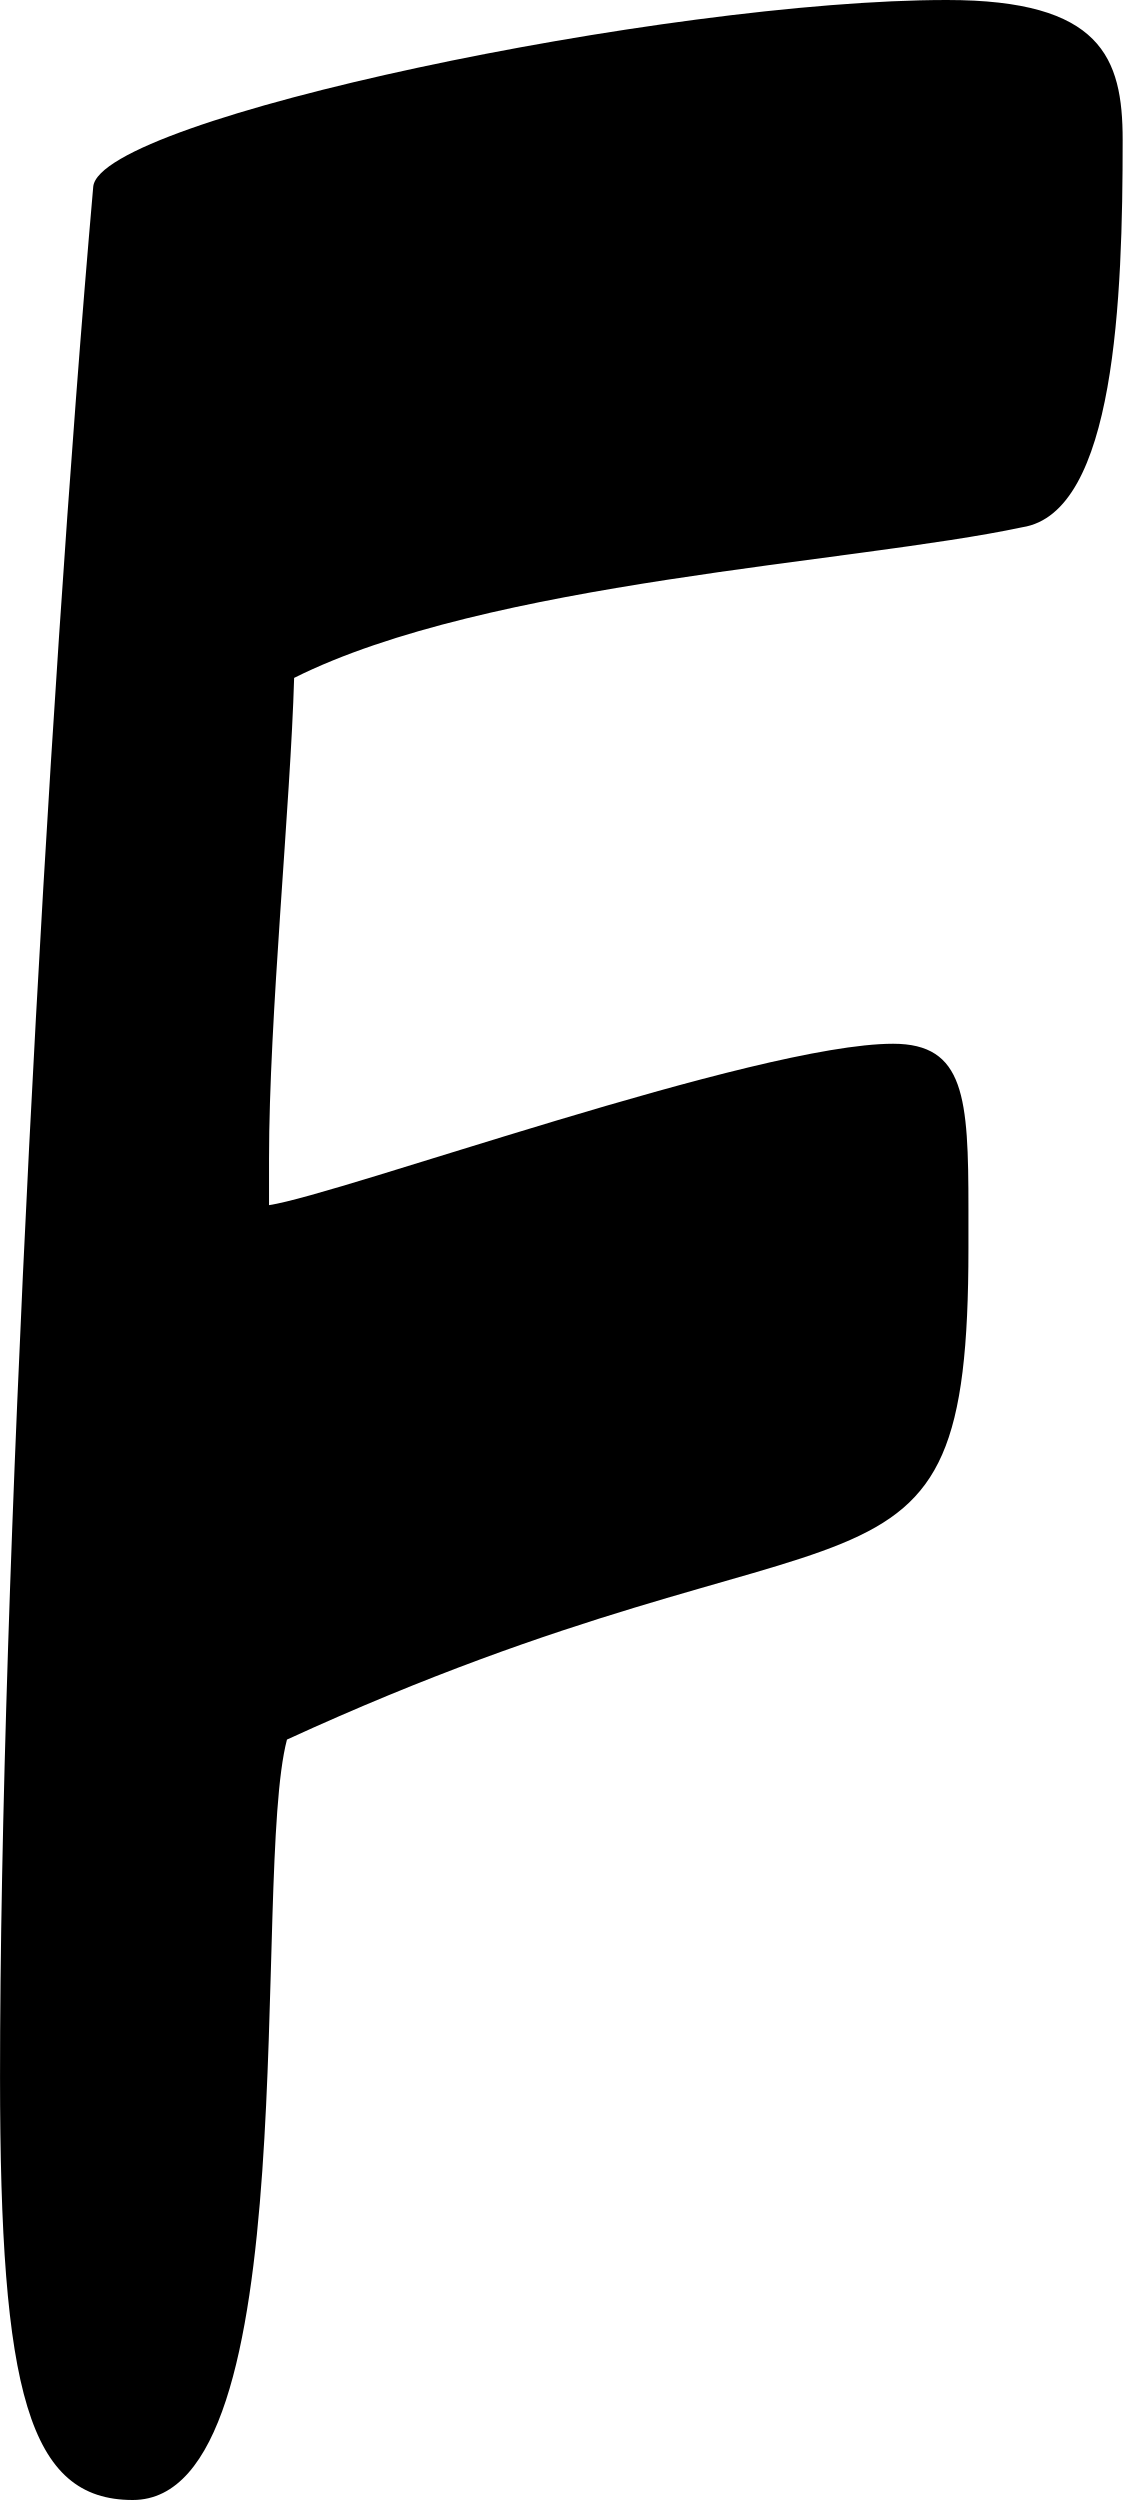
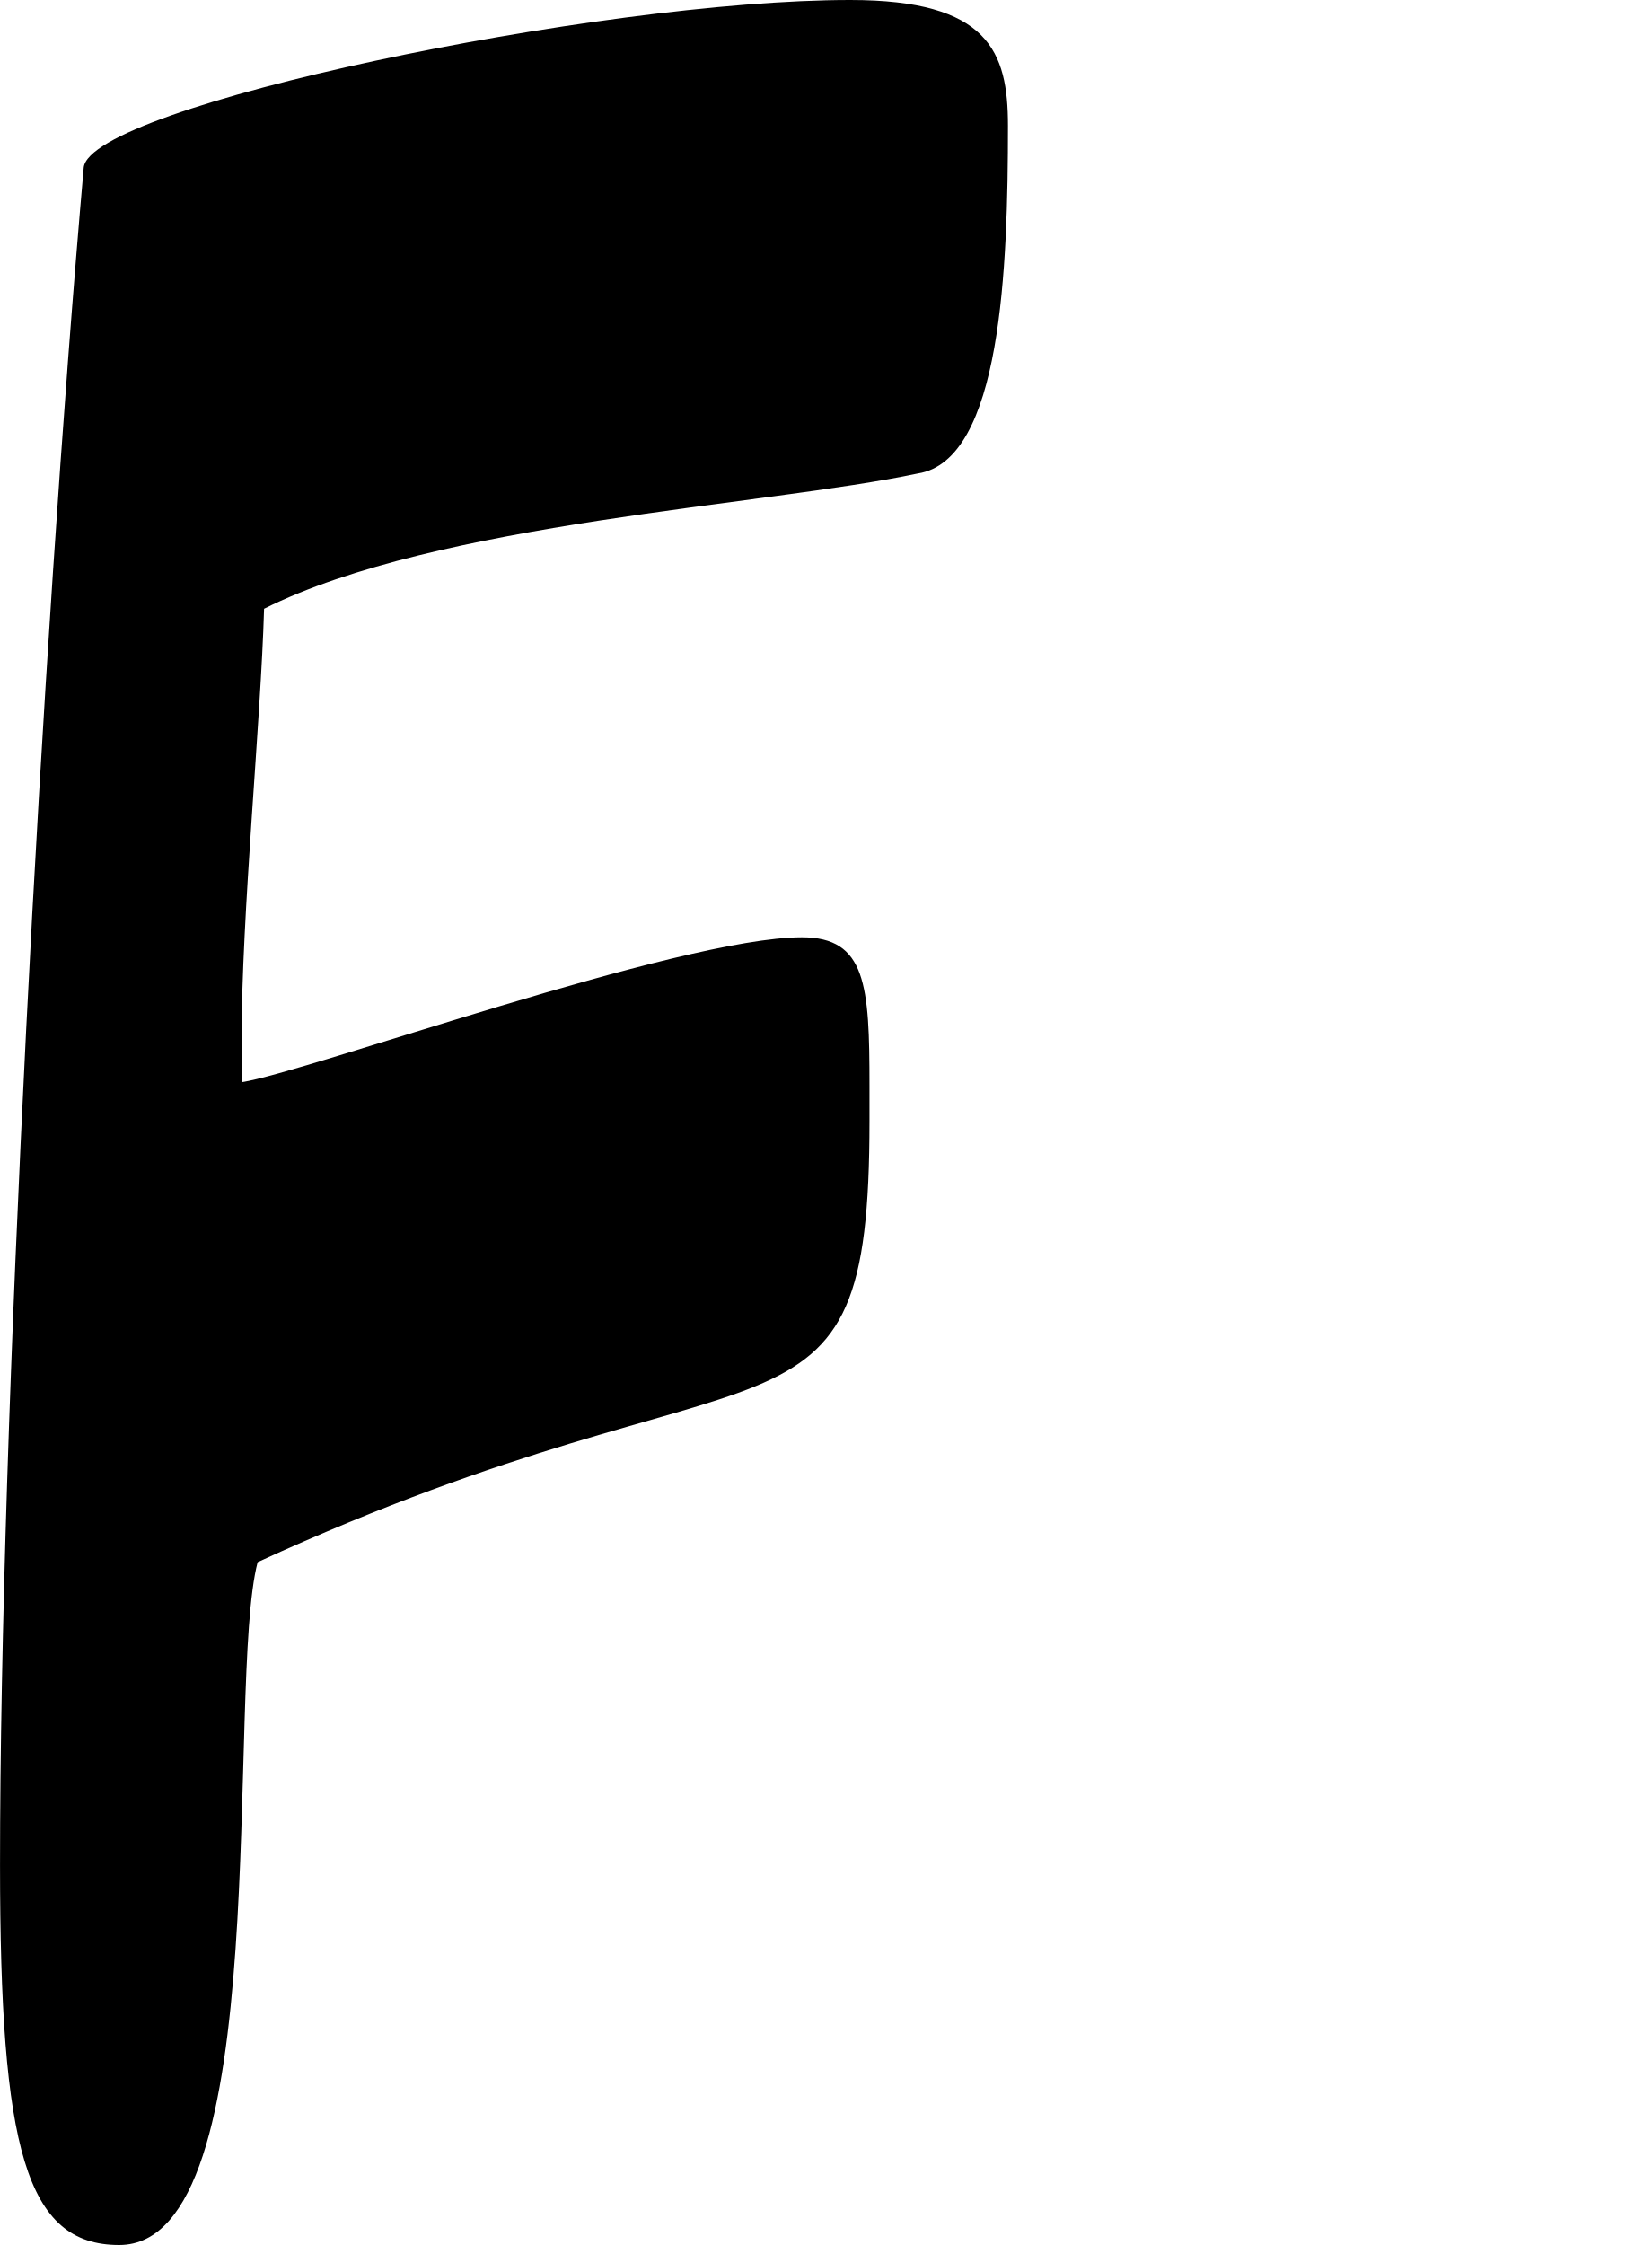
- <svg xmlns="http://www.w3.org/2000/svg" version="1.1" id="Layer_1" x="0px" y="0px" width="31.302px" height="69.705px" viewBox="0 0 31.302 69.705" enable-background="new 0 0 31.302 69.705" xml:space="preserve">
+ <svg xmlns="http://www.w3.org/2000/svg" version="1.1" id="Layer_1" x="0px" y="0px" width="51.302px" height="69.705px" viewBox="0 0 51.302 69.705" enable-background="new 0 0 51.302 69.705" xml:space="preserve">
  <g>
    <path d="M26.402,0c4.3,0,4.9,1.6,4.9,3.9c0,4.4-0.2,10.4-2.8,10.801c-4.701,1-14.901,1.5-20.301,4.2c-0.1,3.5-0.7,9.5-0.7,13.401   v1.3c2-0.3,13.601-4.5,17.401-4.5c2,0,2.1,1.5,2.1,4.6v1.1c0,11-3.1,6.4-19.001,13.701c-1,3.8,0.6,21.202-4.3,21.202   c-2.9,0-3.7-3-3.7-11.801C0,44.203,1.3,20.001,2.6,5.201C2.8,3.3,18.601,0,26.402,0z" />
  </g>
</svg>
